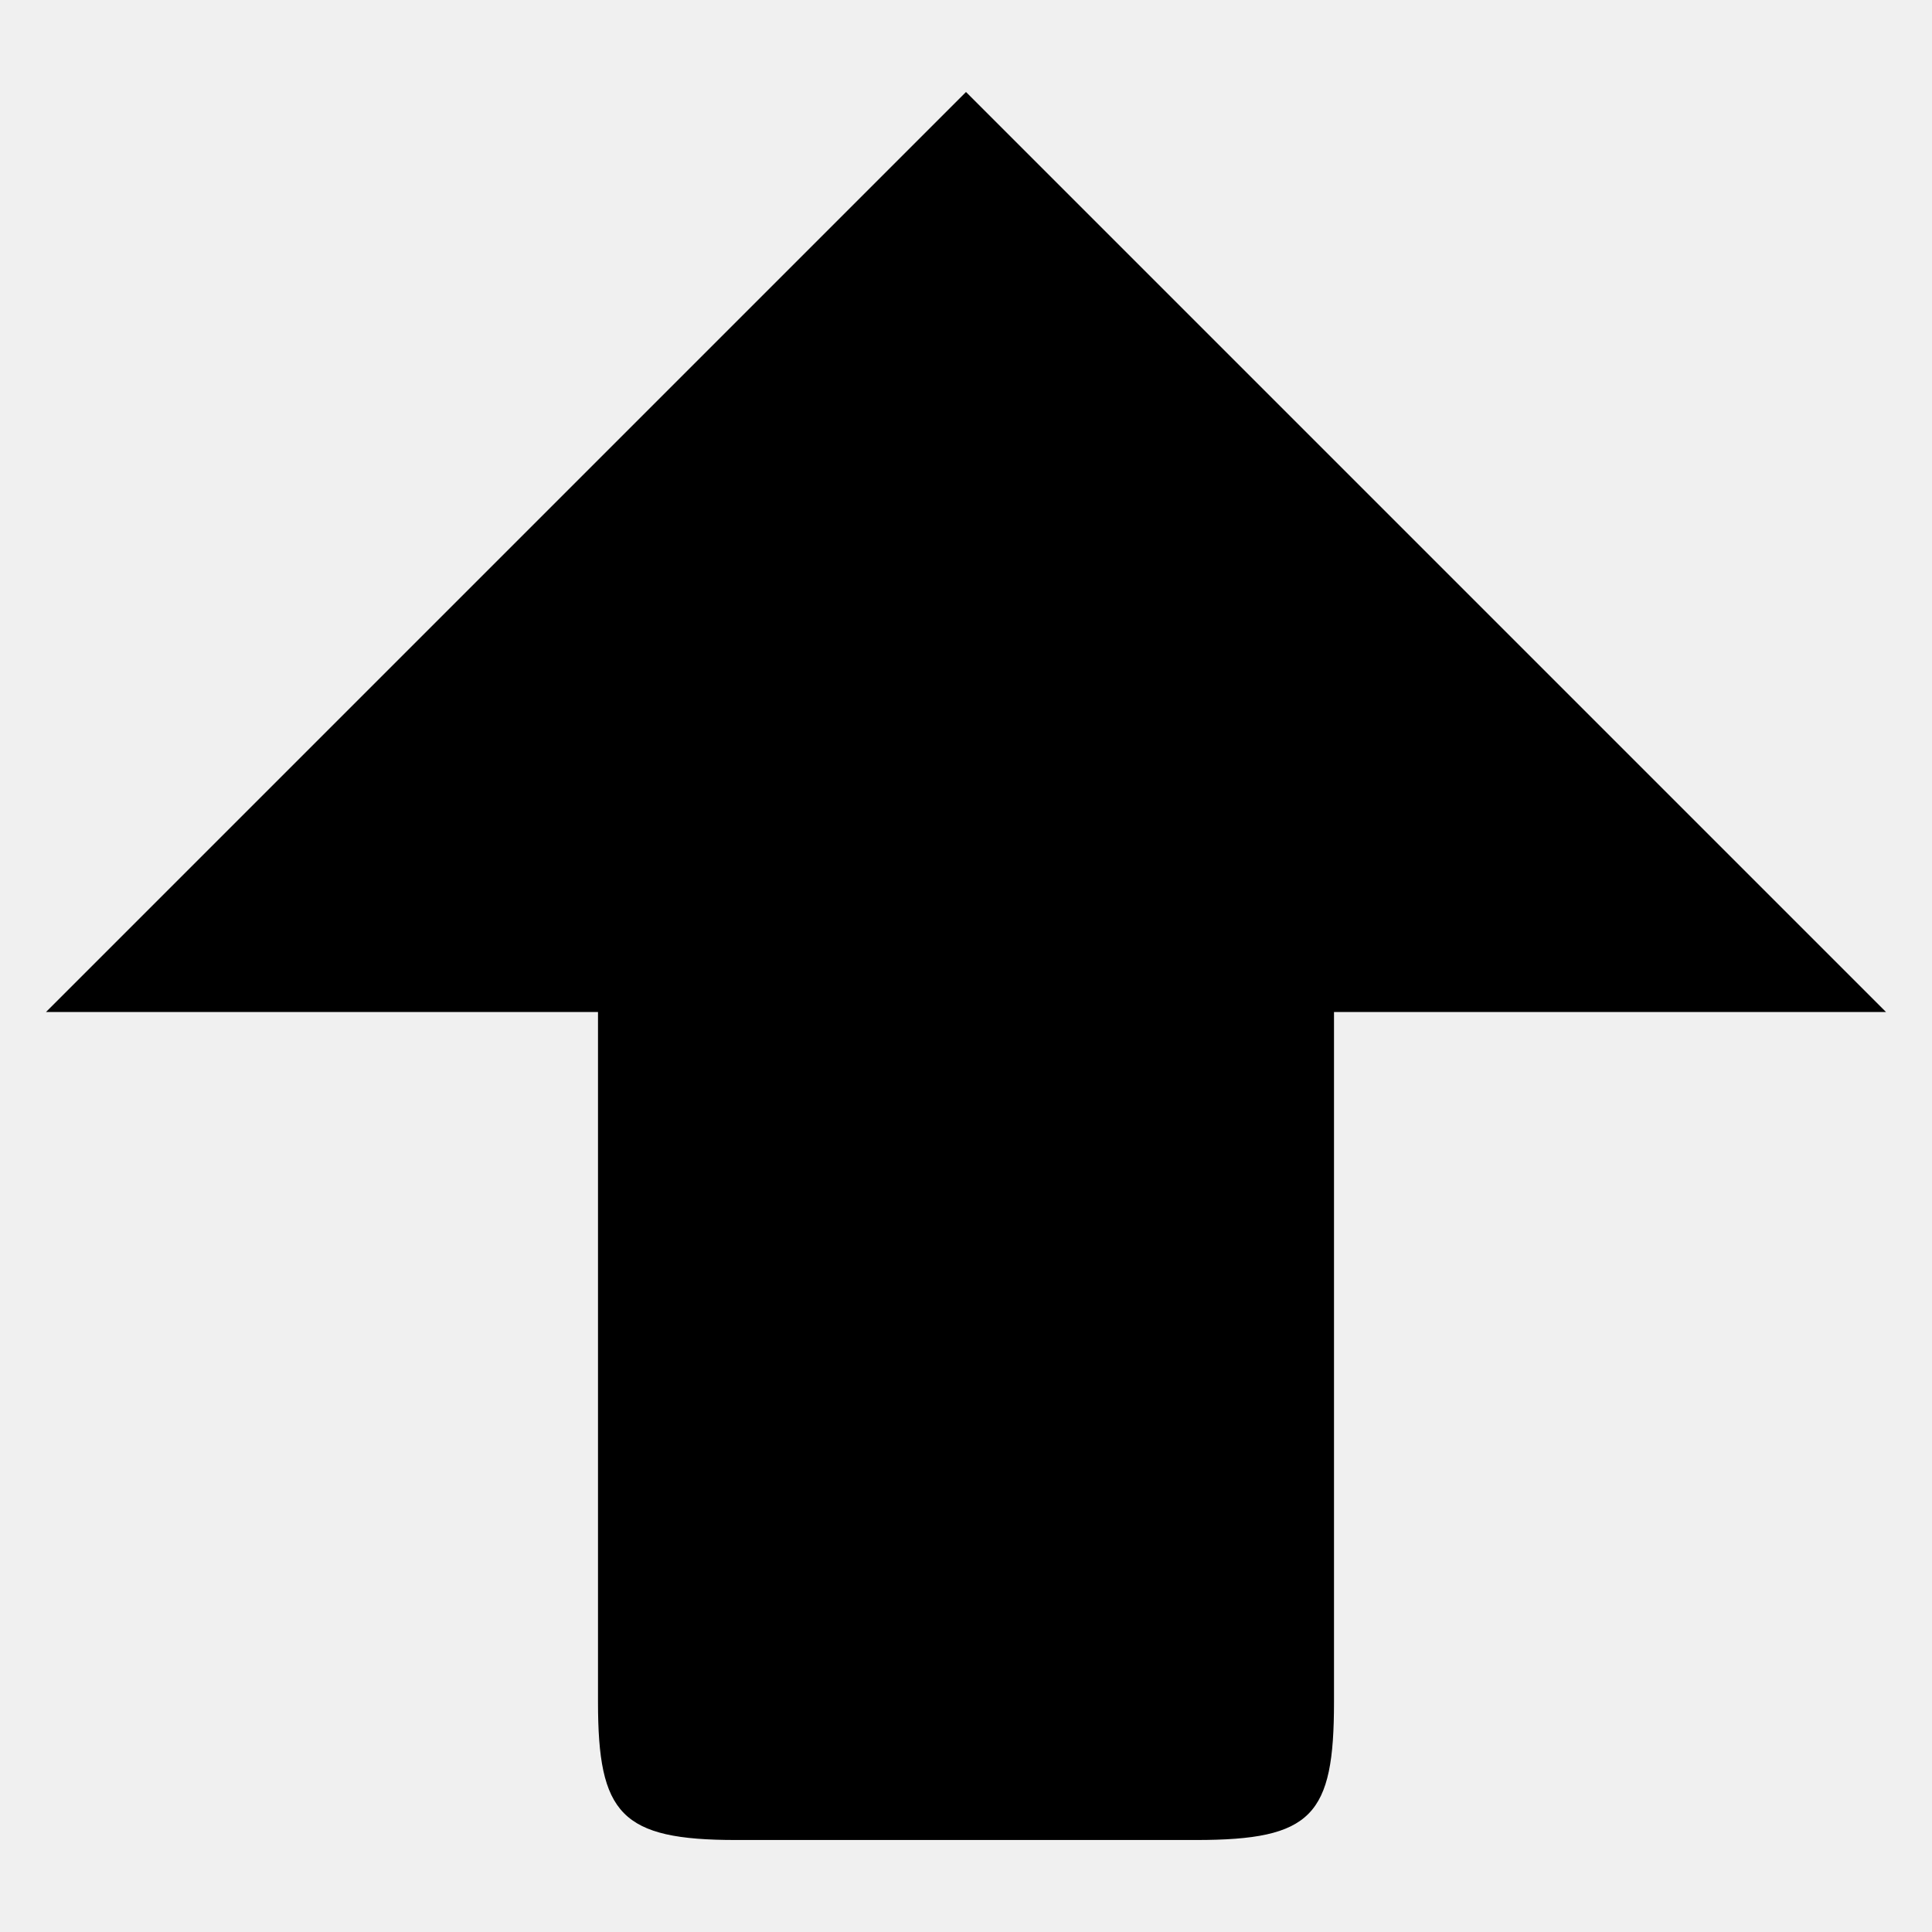
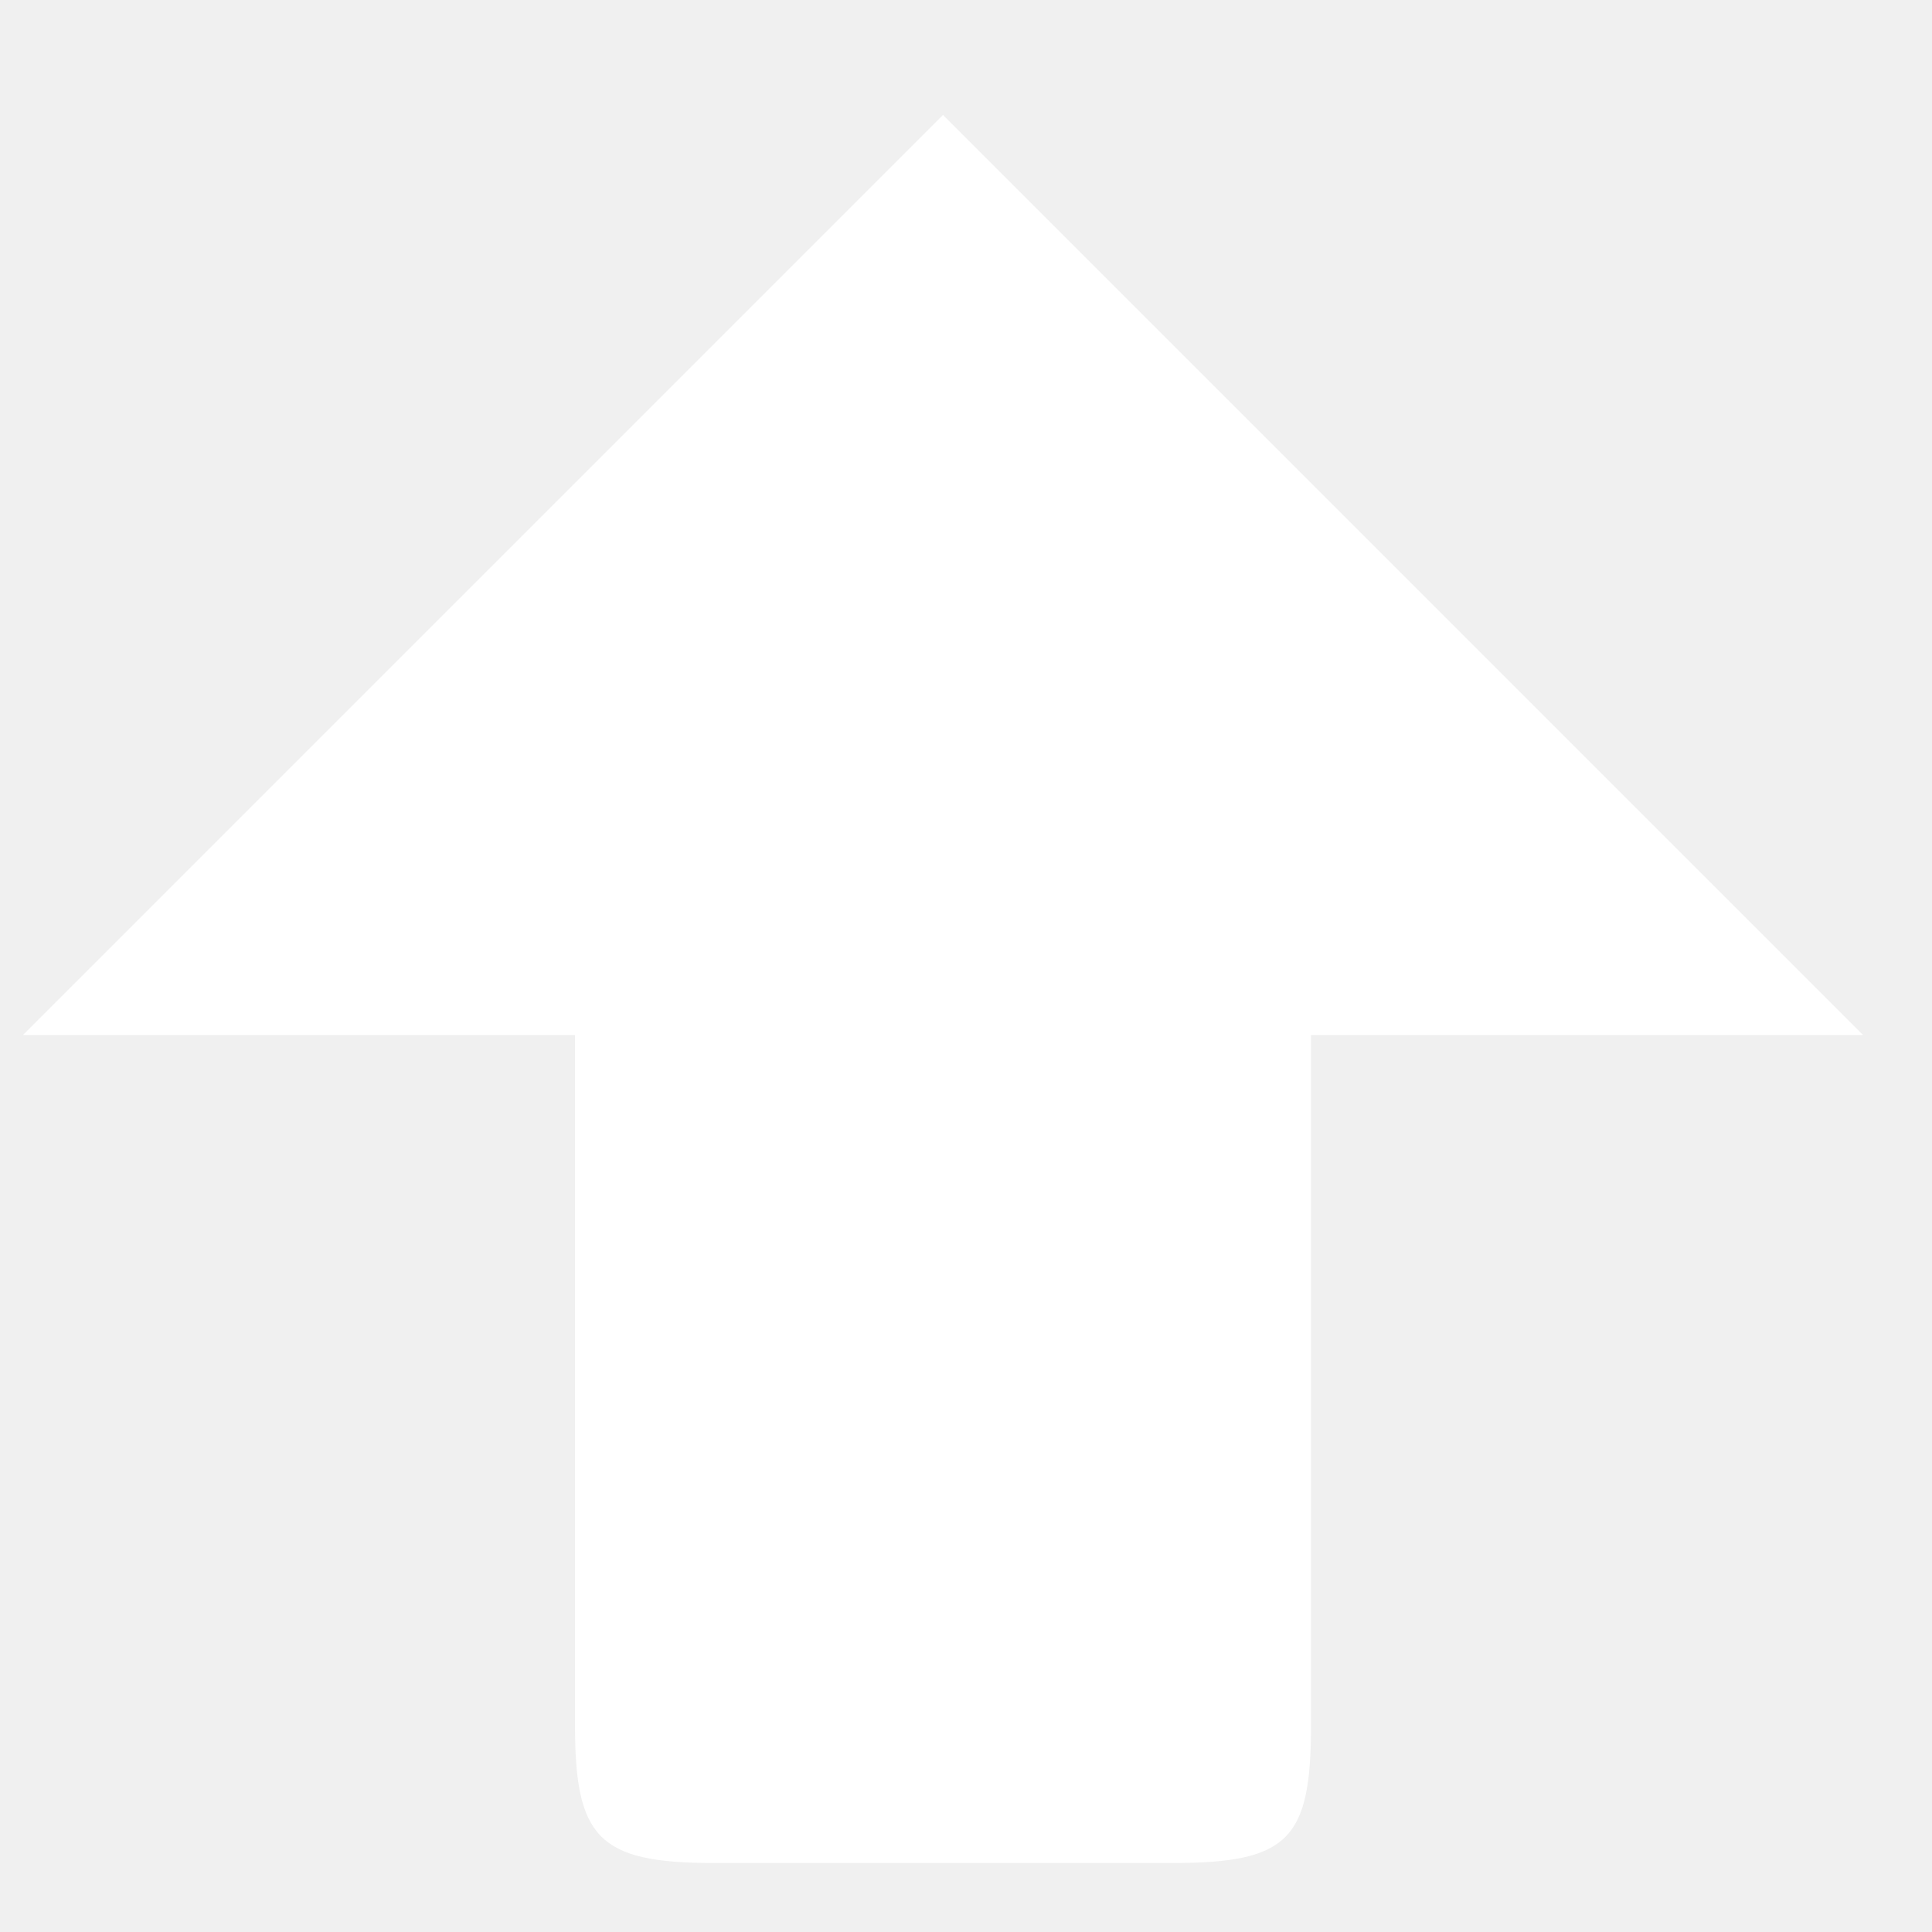
- <svg xmlns="http://www.w3.org/2000/svg" version="1.1" baseProfile="tiny" id="Layer_1" x="0px" y="0px" width="42px" height="42px" viewBox="-0.5 0.5 42 42" xml:space="preserve">
-   <path d="M15.5,40.5h10c2.529,0,3-0.529,3-3v-15h12l-20-20l-20,20h12v15C12.5,39.939,13,40.5,15.5,40.5z" />
+ <svg xmlns="http://www.w3.org/2000/svg" version="1.1" id="Layer_1" x="0px" y="0px" width="42px" height="42px" viewBox="0 0 42 42" enable-background="new 0 0 42 42" xml:space="preserve">
+   <path fill="#FFFFFF" d="M15.5,40.5h10c2.529,0,3-0.529,3-3v-15h12l-20-20l-20,20h12v15C12.5,39.939,13,40.5,15.5,40.5z" />
</svg>
